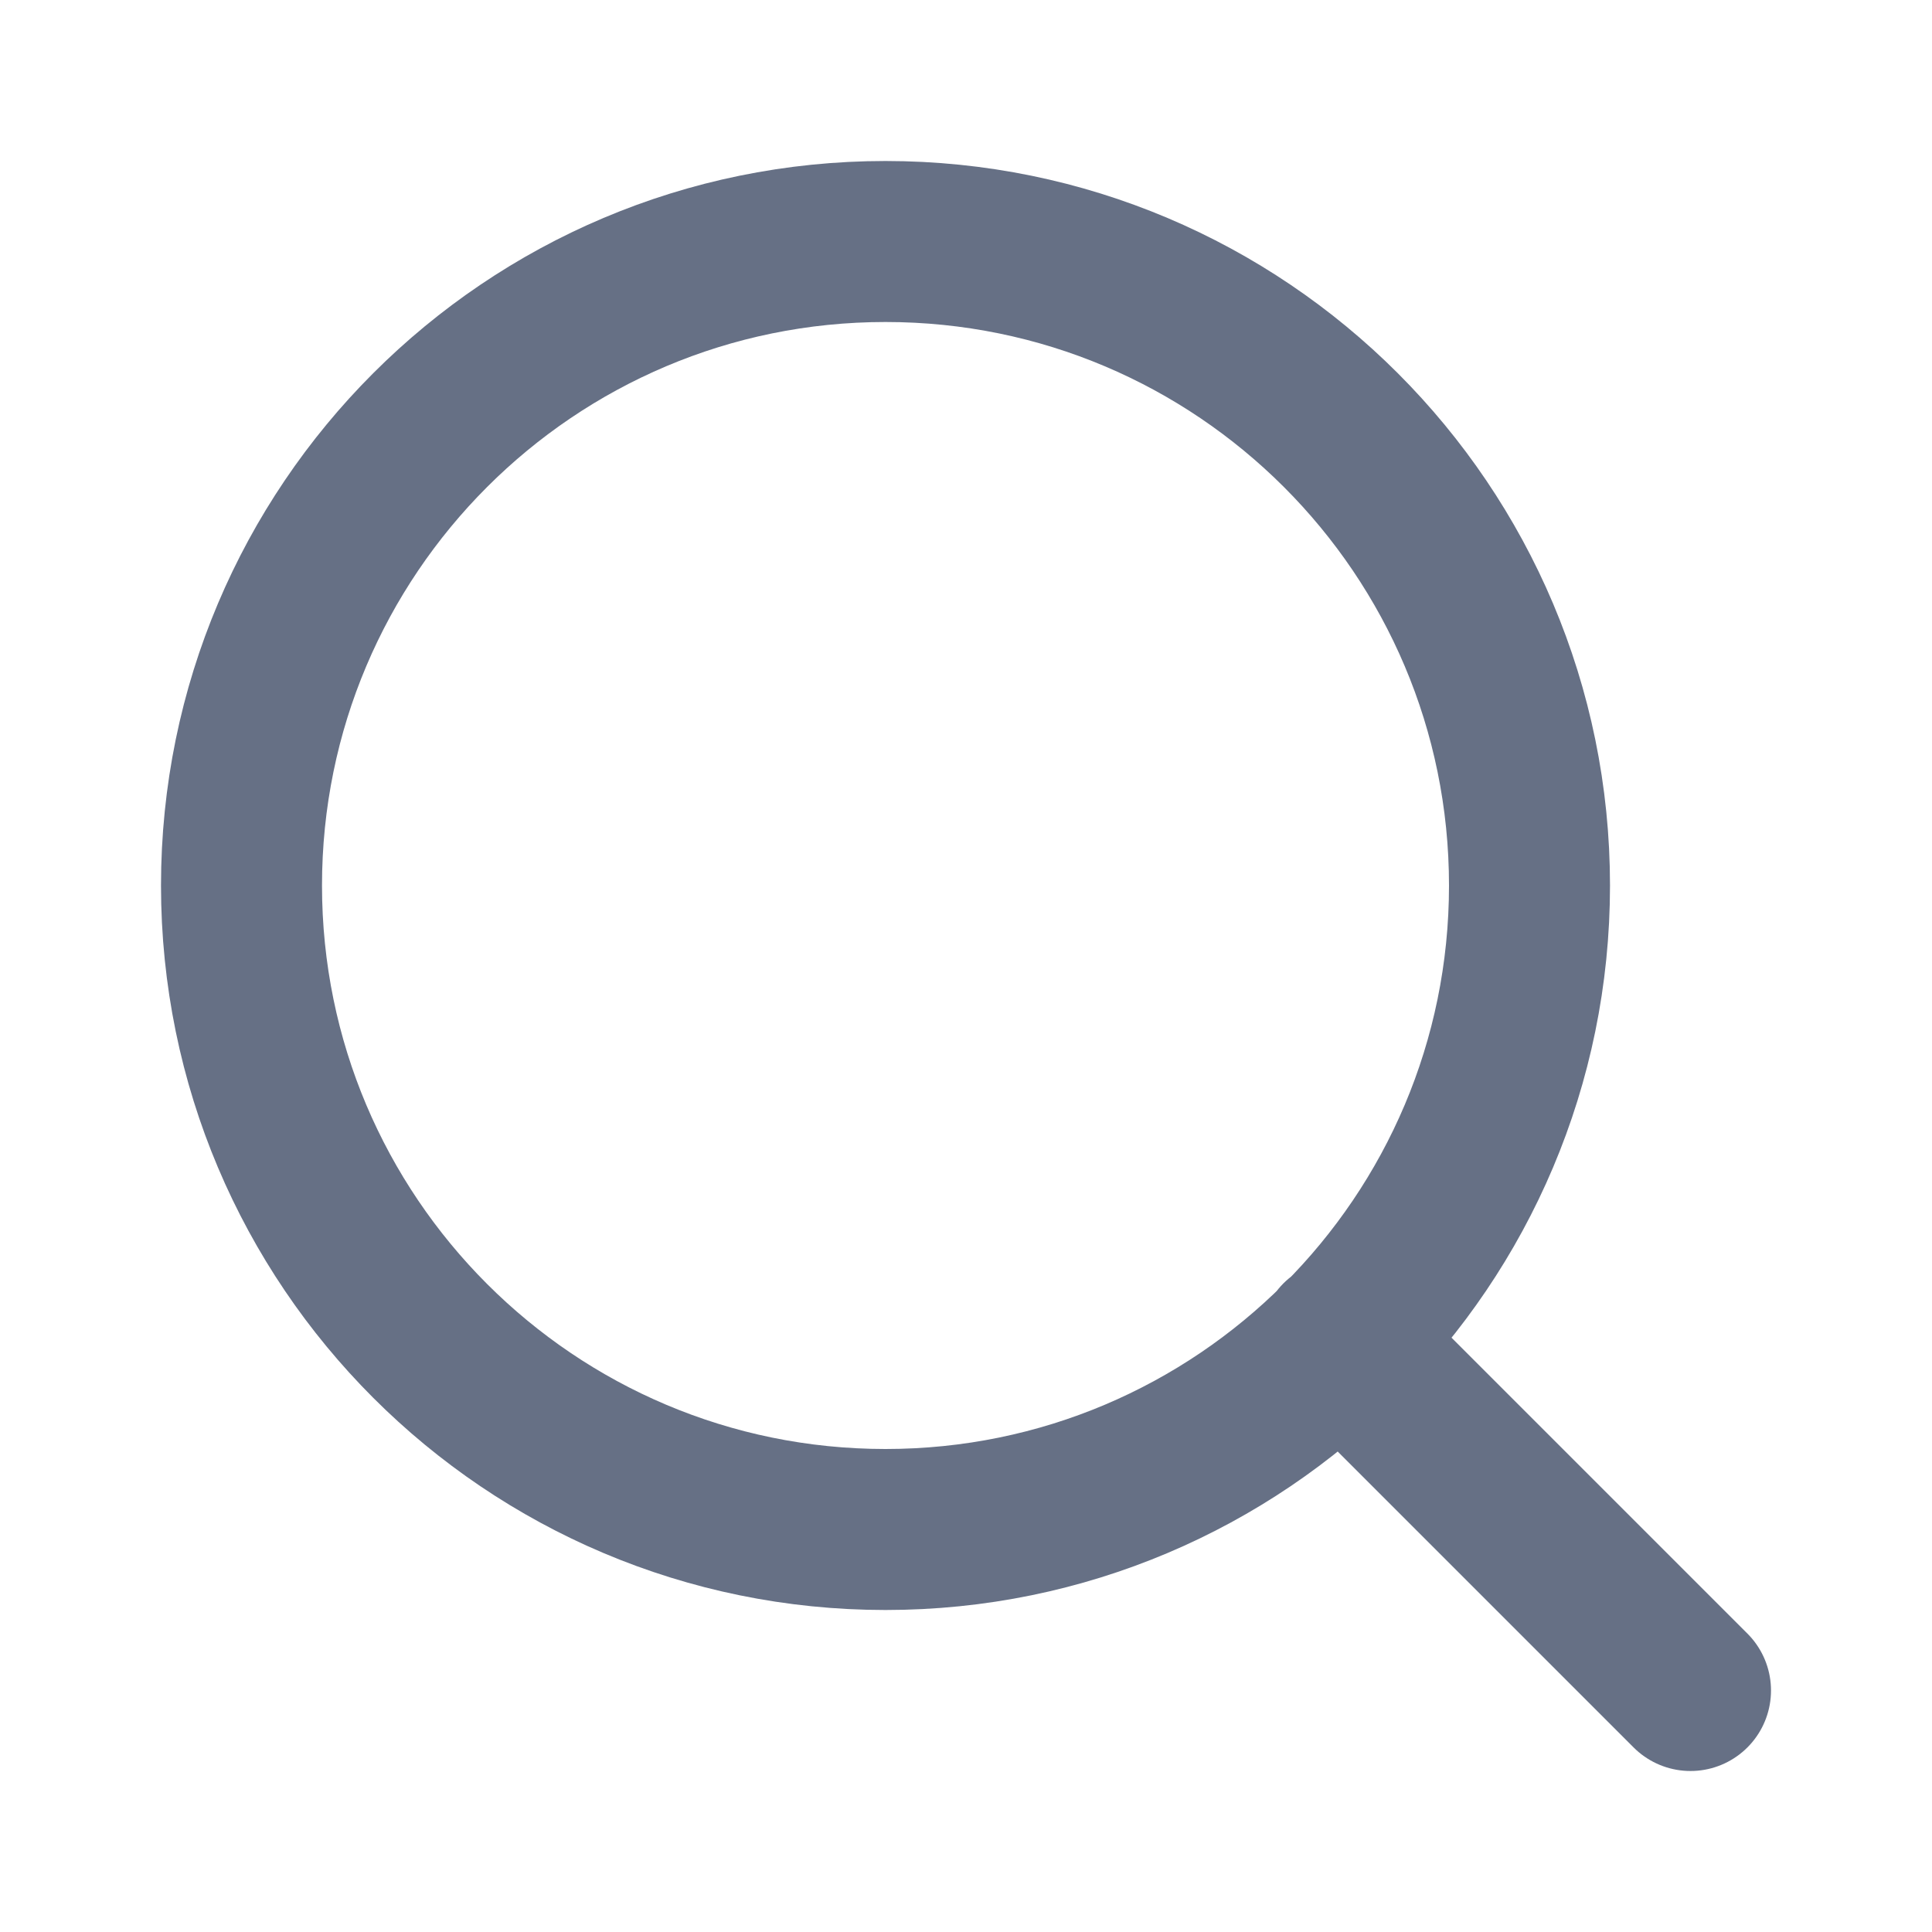
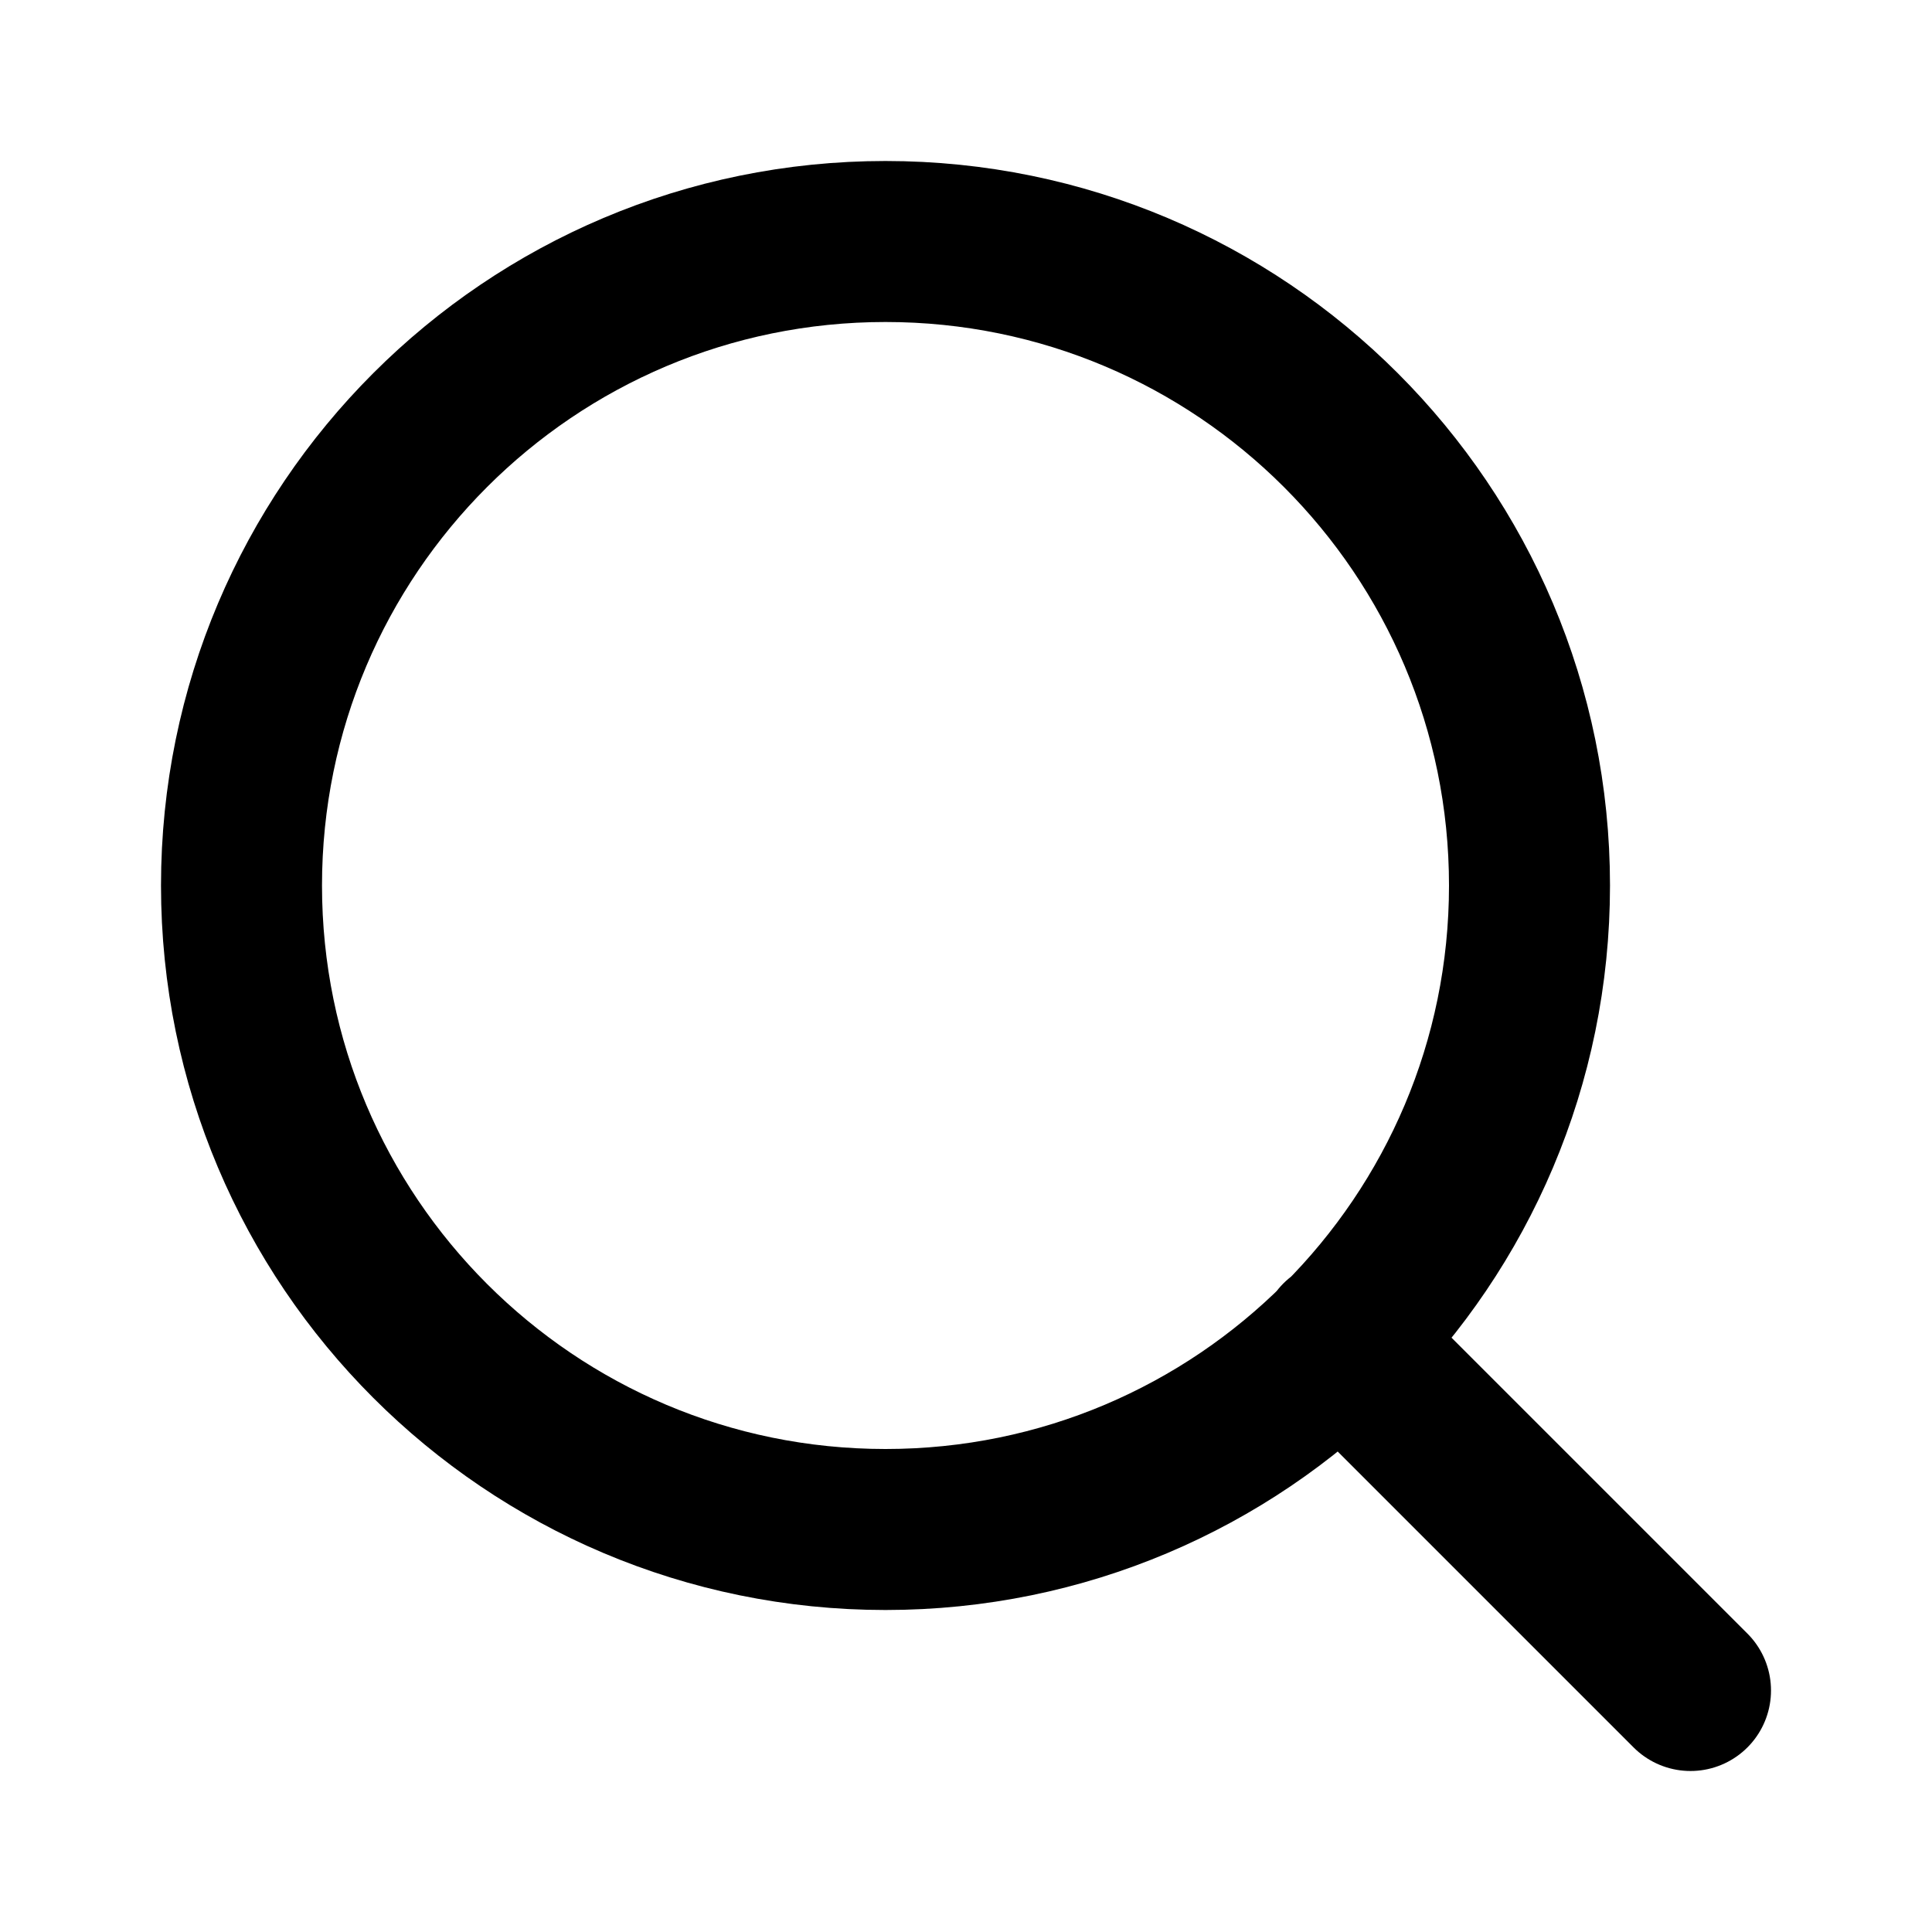
<svg xmlns="http://www.w3.org/2000/svg" width="24" height="24" viewBox="0 0 24 24" fill="none">
-   <path d="M21 21L16.65 16.65M19 11C19 15.418 15.418 19 11 19C6.582 19 3 15.418 3 11C3 6.582 6.582 3 11 3C15.418 3 19 6.582 19 11Z" stroke="#667085" stroke-width="2" stroke-linecap="round" stroke-linejoin="round" />
+   <path d="M21 21L16.65 16.65M19 11C19 15.418 15.418 19 11 19C6.582 19 3 15.418 3 11C3 6.582 6.582 3 11 3C15.418 3 19 6.582 19 11Z" stroke="currentColor" stroke-width="2" stroke-linecap="round" stroke-linejoin="round" />
</svg>
